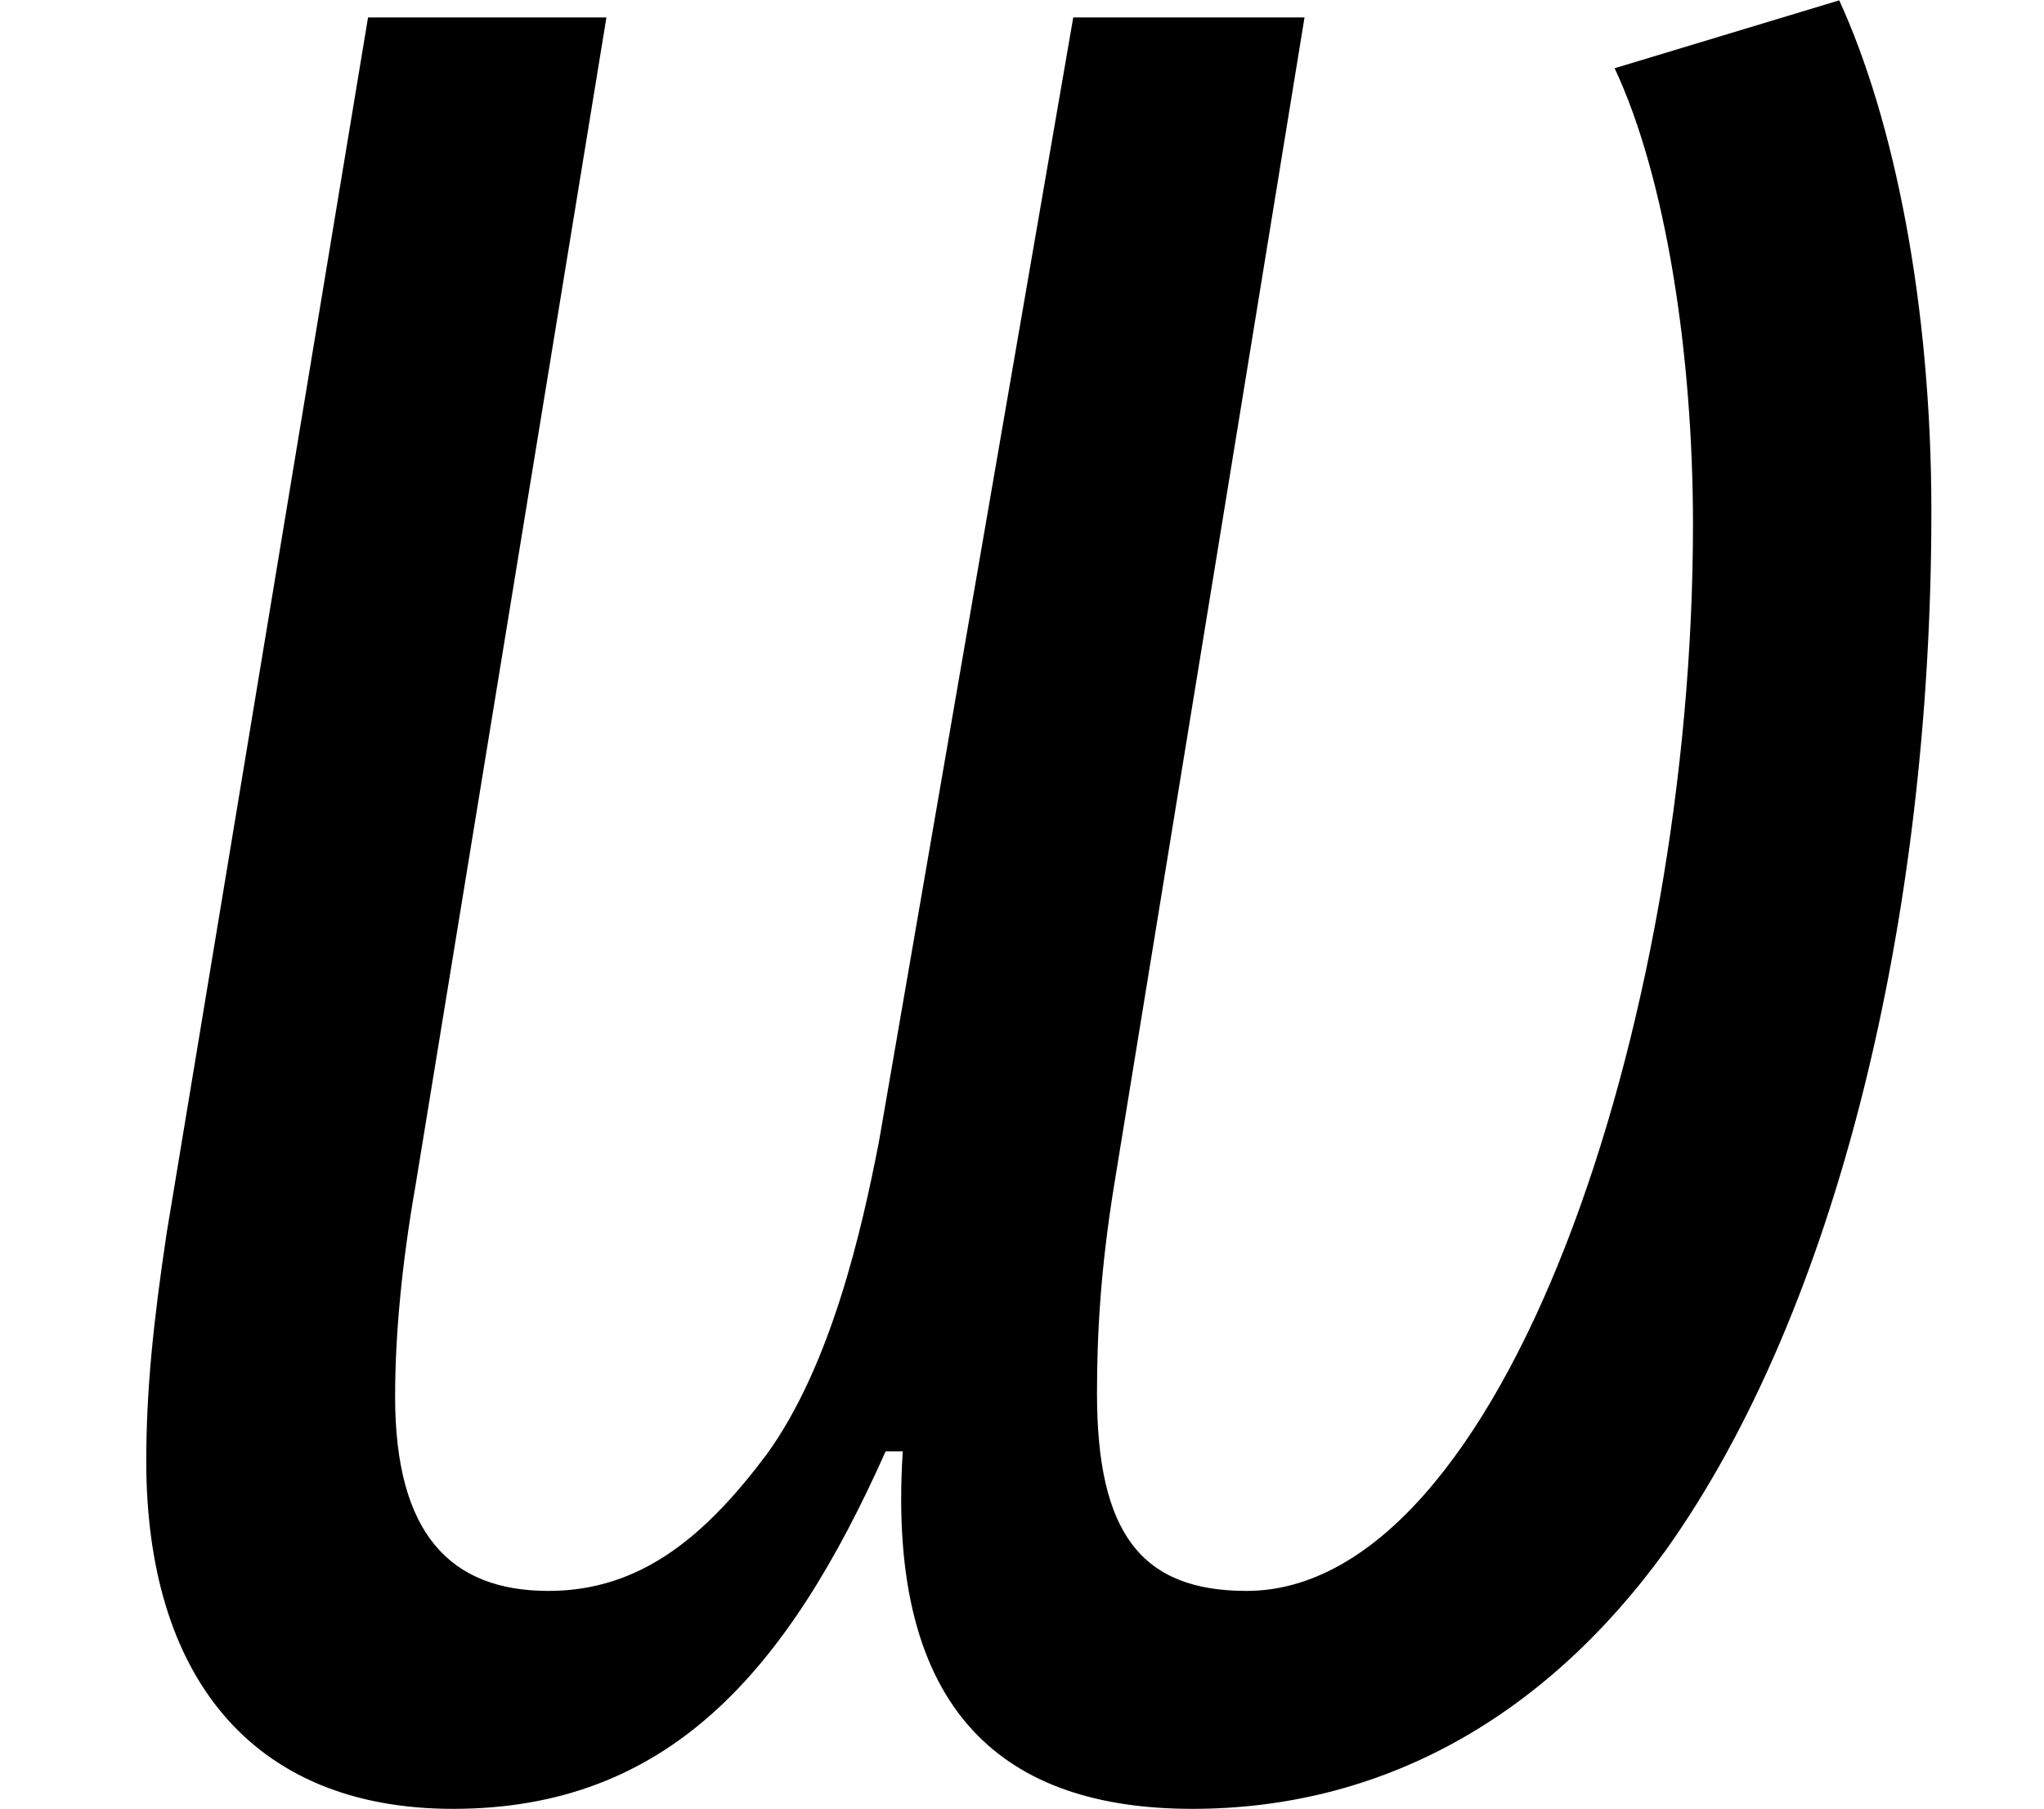
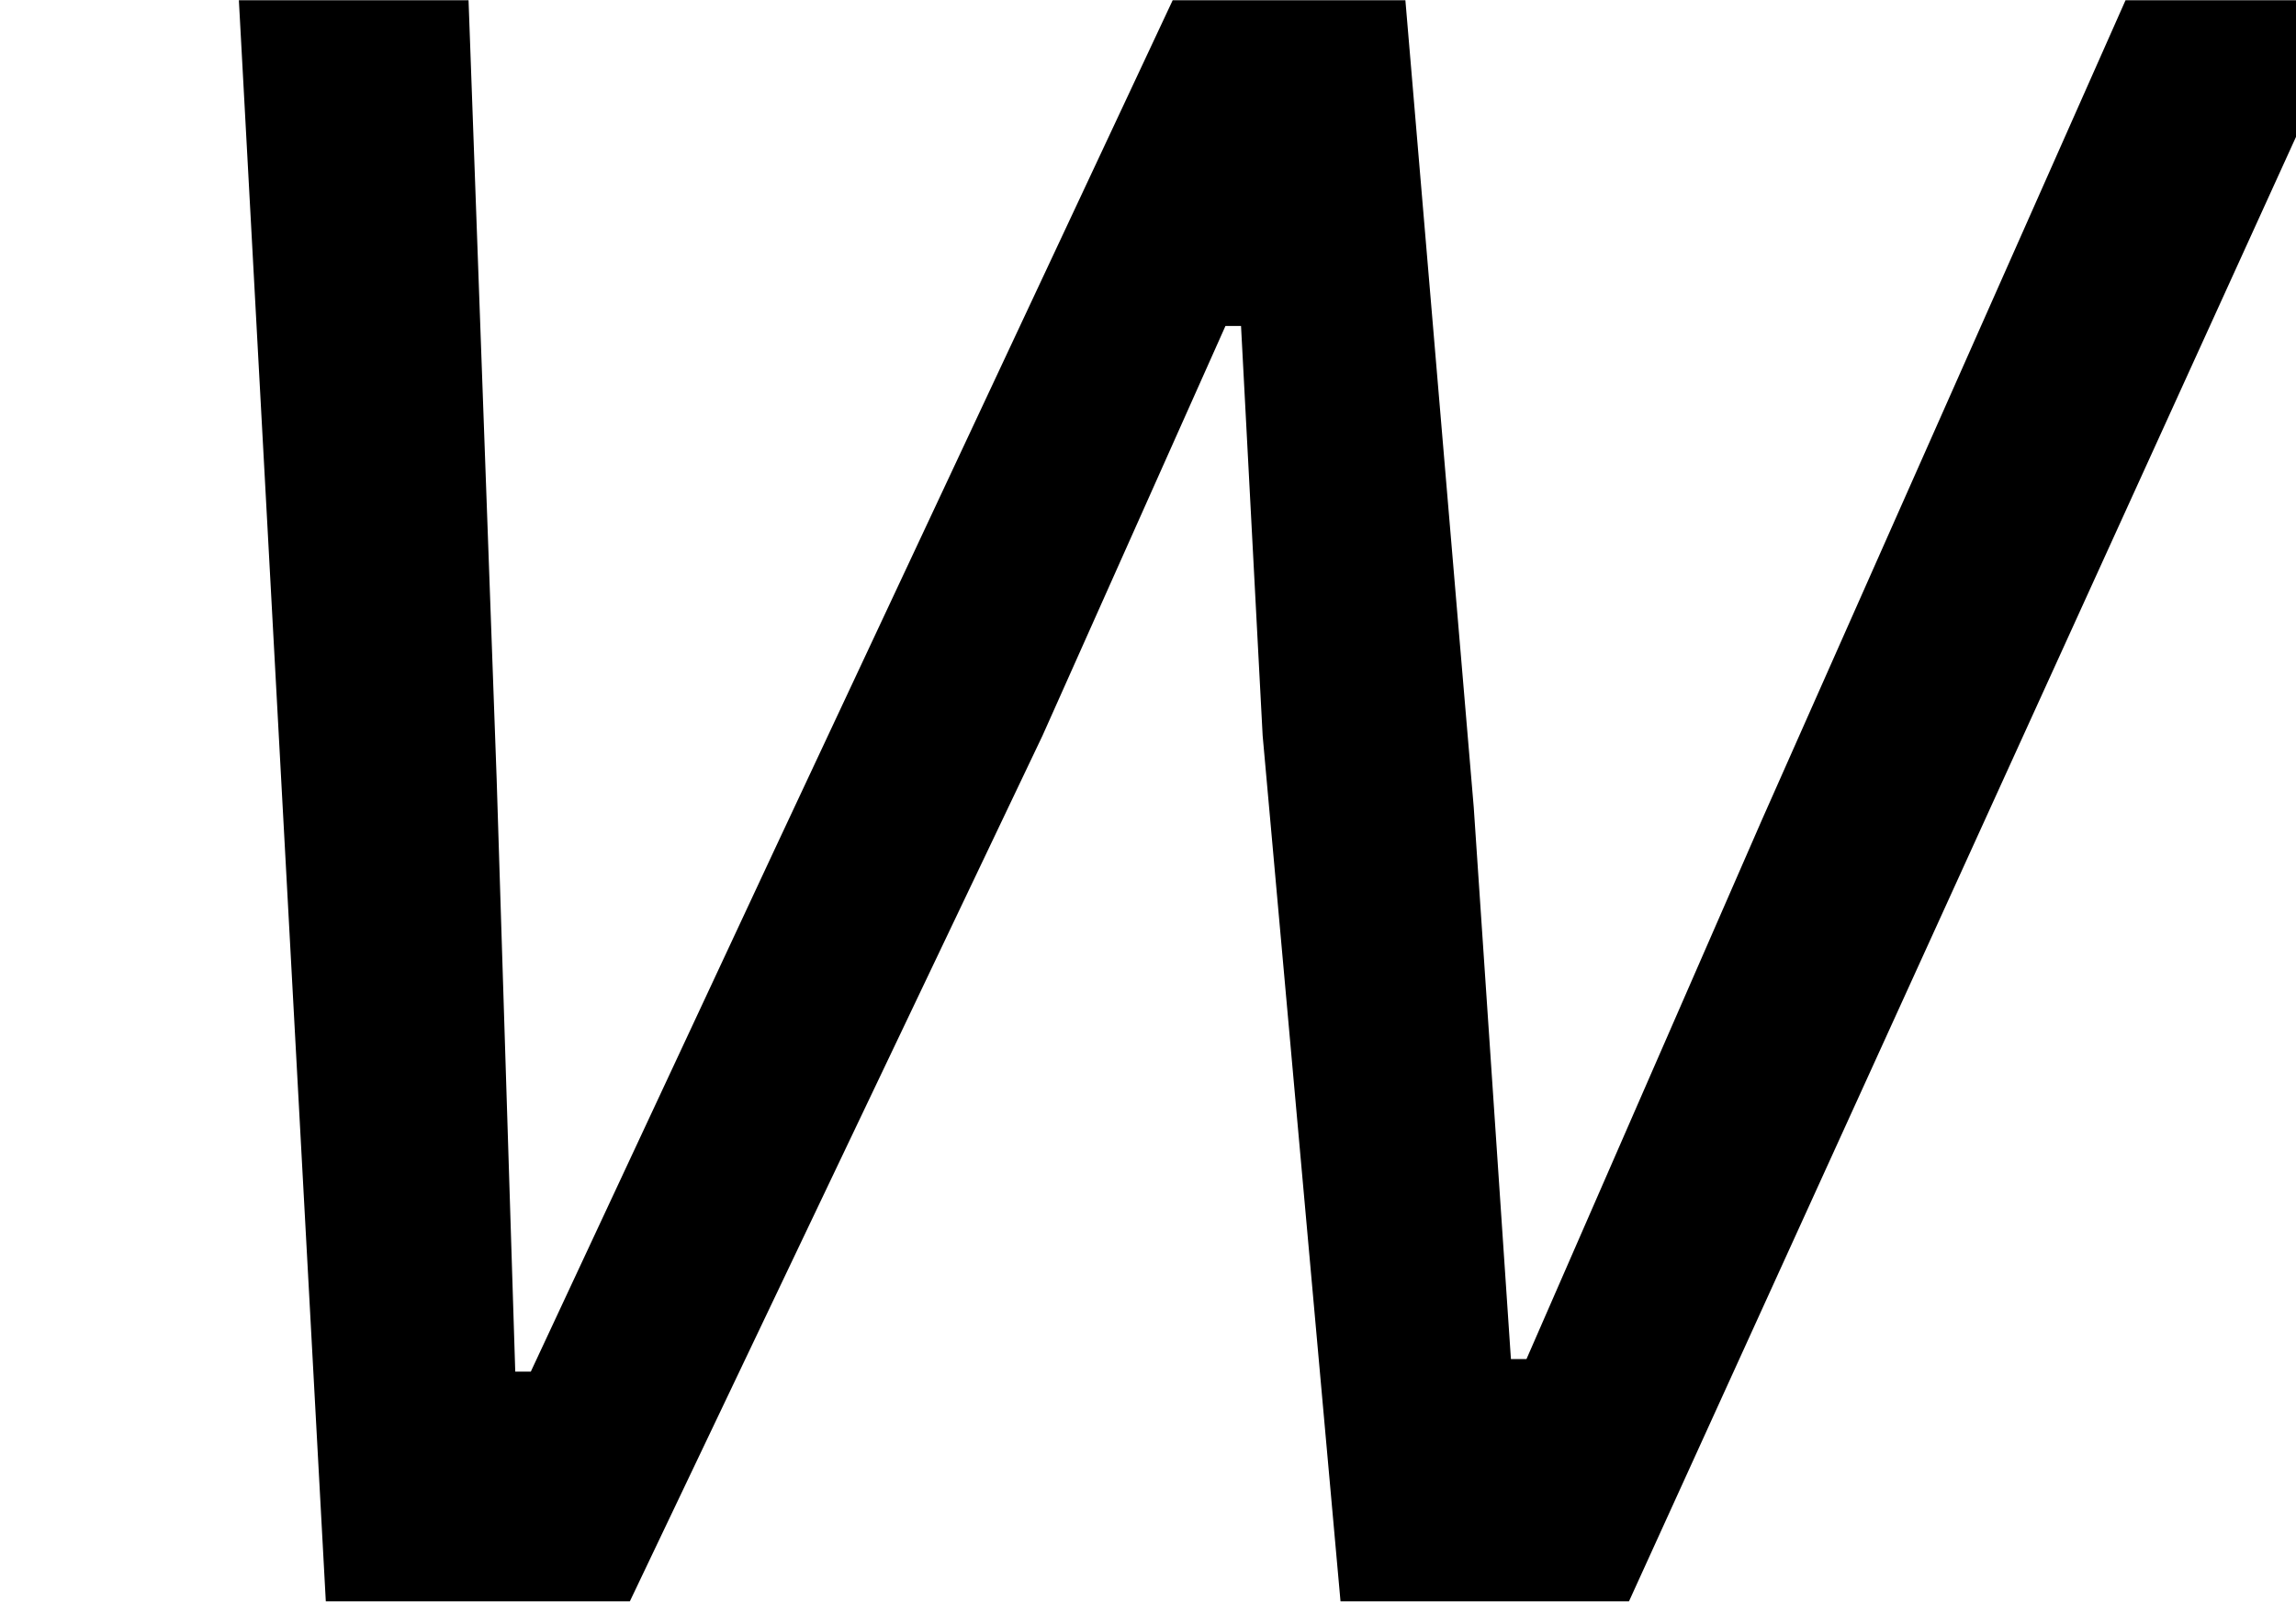
- <svg xmlns="http://www.w3.org/2000/svg" xmlns:xlink="http://www.w3.org/1999/xlink" style="width:0.600em;height:0.531em;vertical-align:-0.010em" fill="currentColor" aria-hidden="true" version="1.1" viewBox="-72 -72 5.978 5.29">
+ <svg xmlns="http://www.w3.org/2000/svg" xmlns:xlink="http://www.w3.org/1999/xlink" style="width:0.740em;height:0.516em;vertical-align:-0.000em" fill="currentColor" aria-hidden="true" version="1.1" viewBox="-72 -72 7.372 5.141">
  <defs>
-     <path id="m719d06c0ae7ae85e-g1-26" d="M.954 .072C1.406 .072 1.657-.215 1.865-.681H1.901C1.865-.122 2.123 .072 2.511 .072C2.905 .072 3.249-.115 3.508-.473C3.866-.976 4.067-1.8 4.067-2.661C4.067-3.099 3.988-3.486 3.873-3.737L3.4-3.594C3.508-3.364 3.565-2.991 3.565-2.633C3.565-1.578 3.163-.387 2.625-.387C2.403-.387 2.31-.509 2.31-.803C2.31-.925 2.317-1.062 2.346-1.241L2.747-3.701H2.26L1.851-1.334C1.815-1.148 1.75-.861 1.614-.674C1.485-.502 1.349-.387 1.155-.387C.947-.387 .832-.509 .832-.796C.832-.925 .846-1.076 .875-1.241L1.277-3.701H.775L.351-1.141C.323-.954 .308-.811 .308-.66C.308-.215 .524 .072 .954 .072Z" />
+     <path id="m719d06c0ae7ae85e-g1-26" d="M.753 0H1.456L2.41-2.001L2.833-2.948H2.869L2.919-2.001L3.099 0H3.766L5.452-3.701H4.914L4.074-1.808L3.529-.56H3.493L3.407-1.836L3.249-3.701H2.711L1.793-1.743L1.227-.531H1.191L1.148-1.901L1.083-3.701H.552L.753 0Z" />
    <use id="m719d06c0ae7ae85e-g4-26" xlink:href="#m719d06c0ae7ae85e-g1-26" transform="scale(1.388889)" />
  </defs>
  <g id="m719d06c0ae7ae85e-page8">
-     <use x="-72" y="-66.809" xlink:href="#m719d06c0ae7ae85e-g4-26" />
+     <use x="-72" y="-66.859" xlink:href="#m719d06c0ae7ae85e-g4-26" />
  </g>
</svg>
